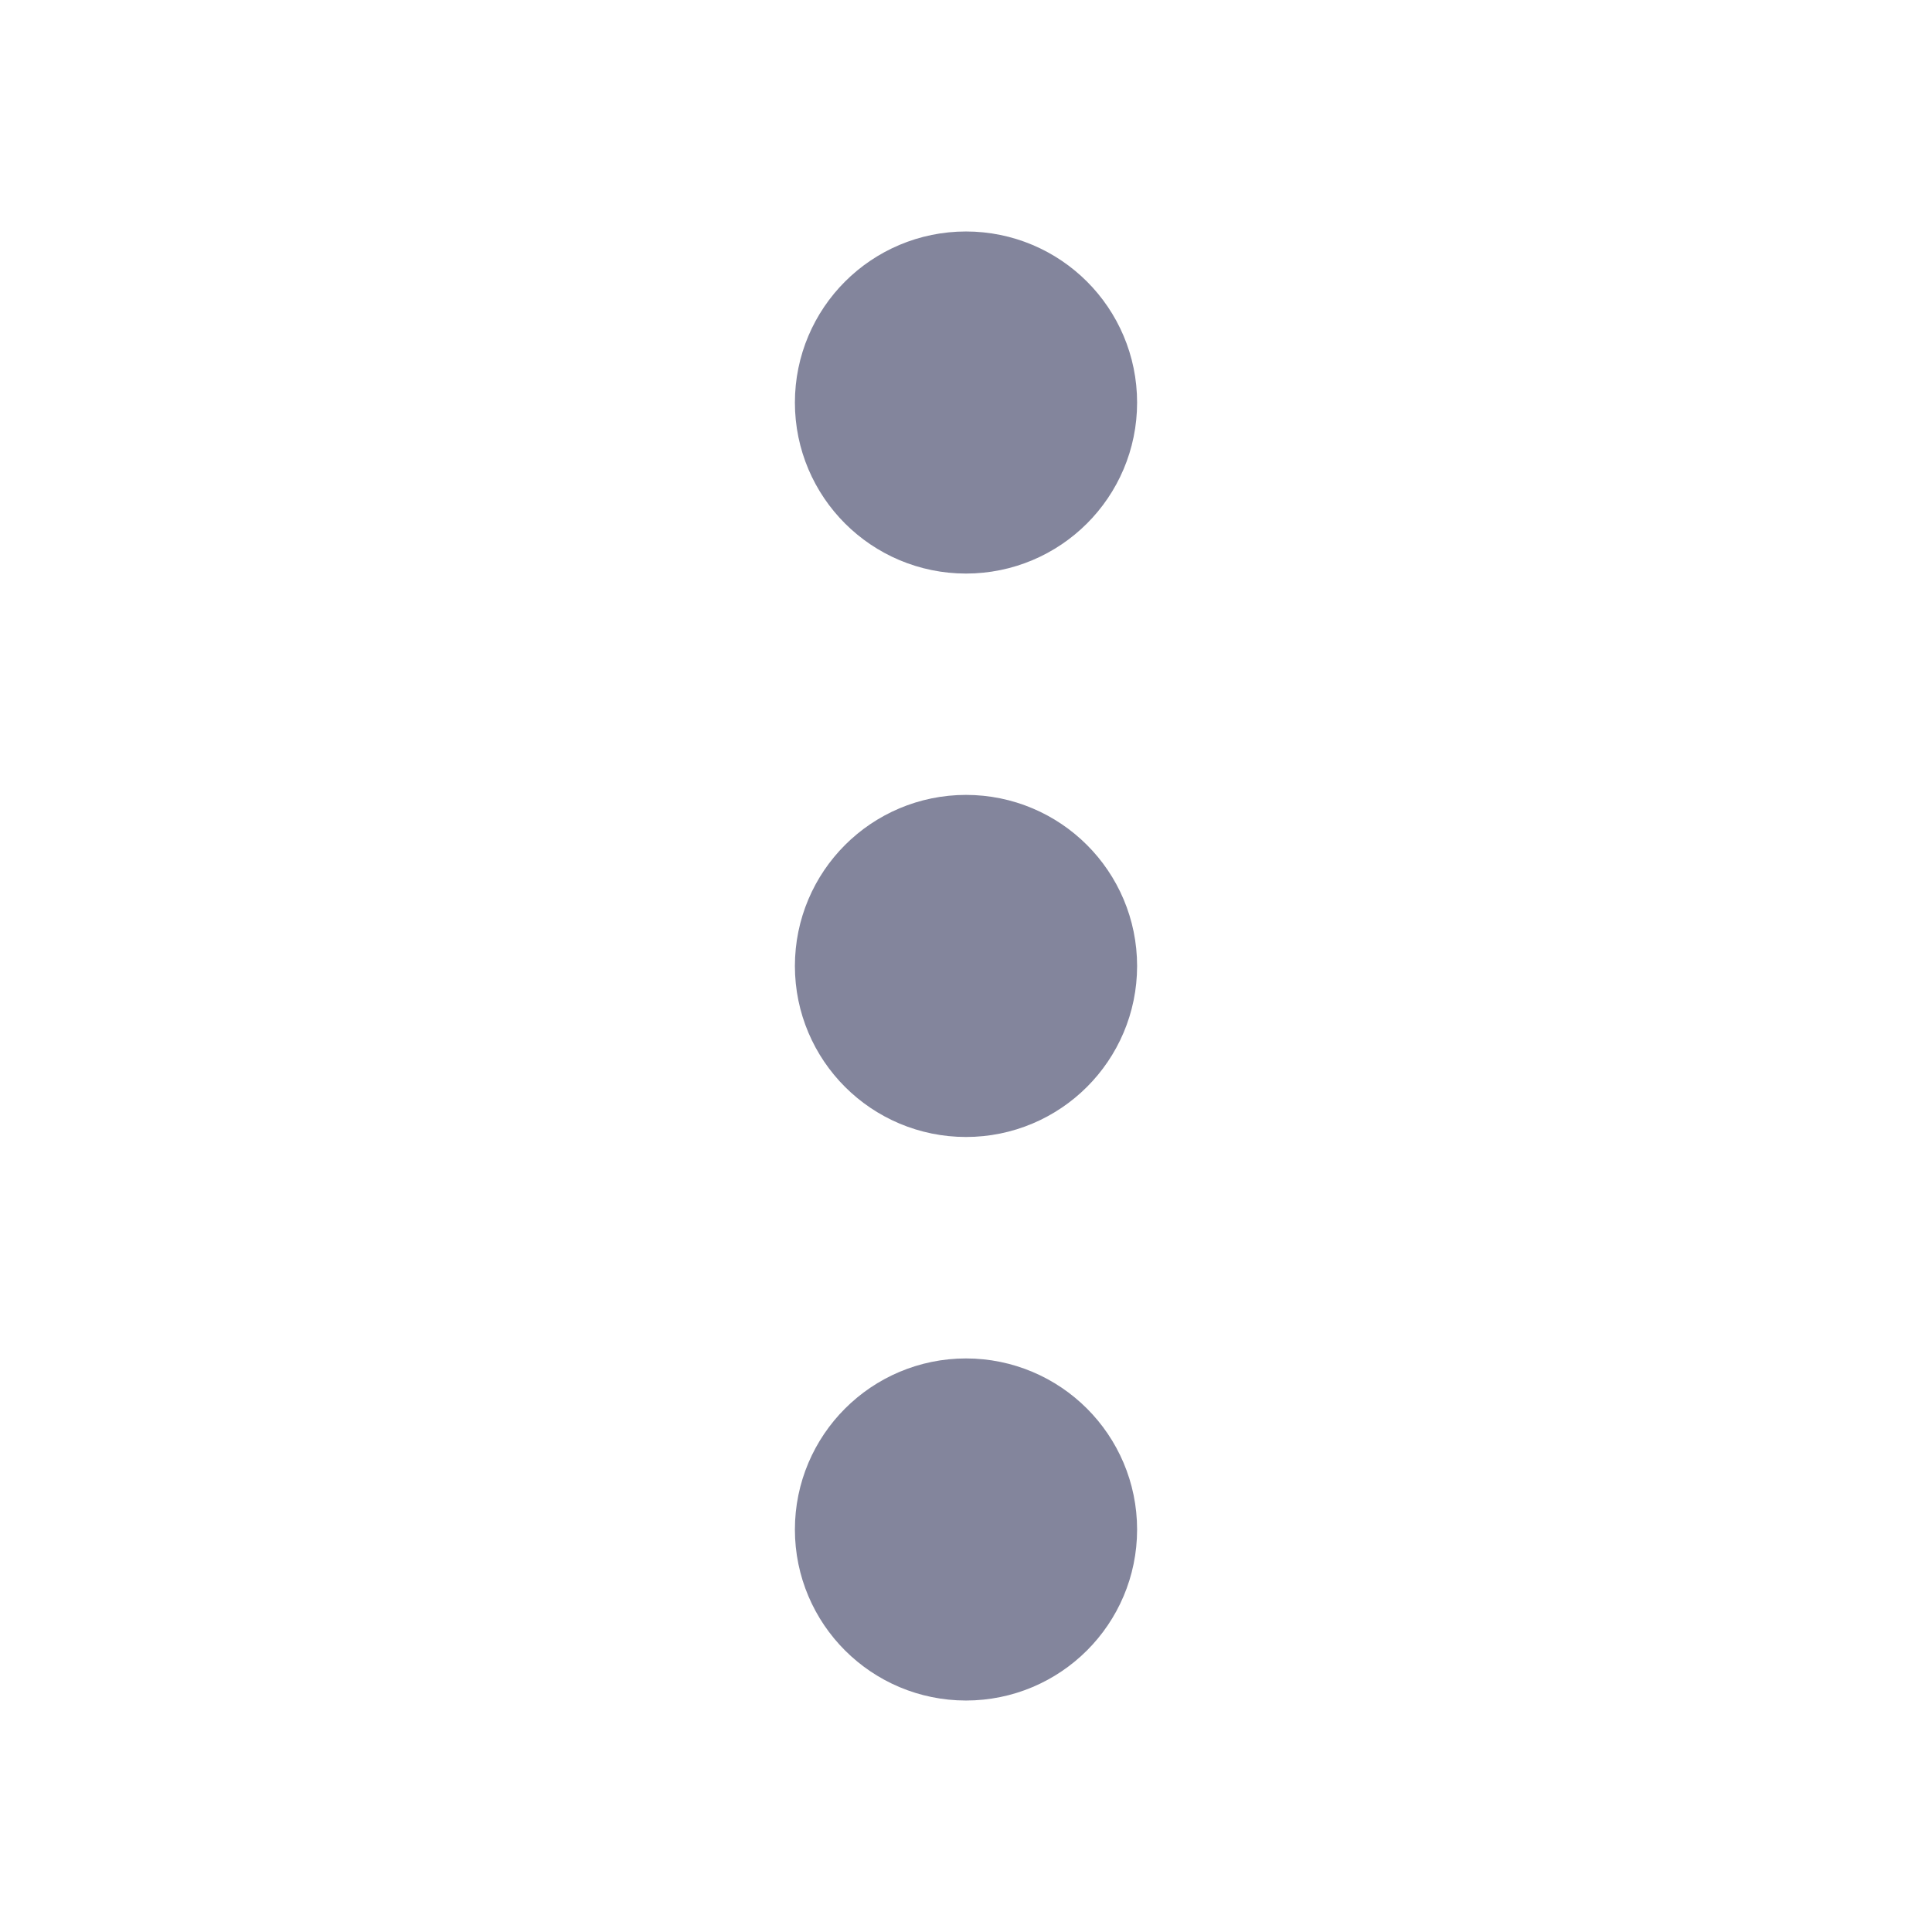
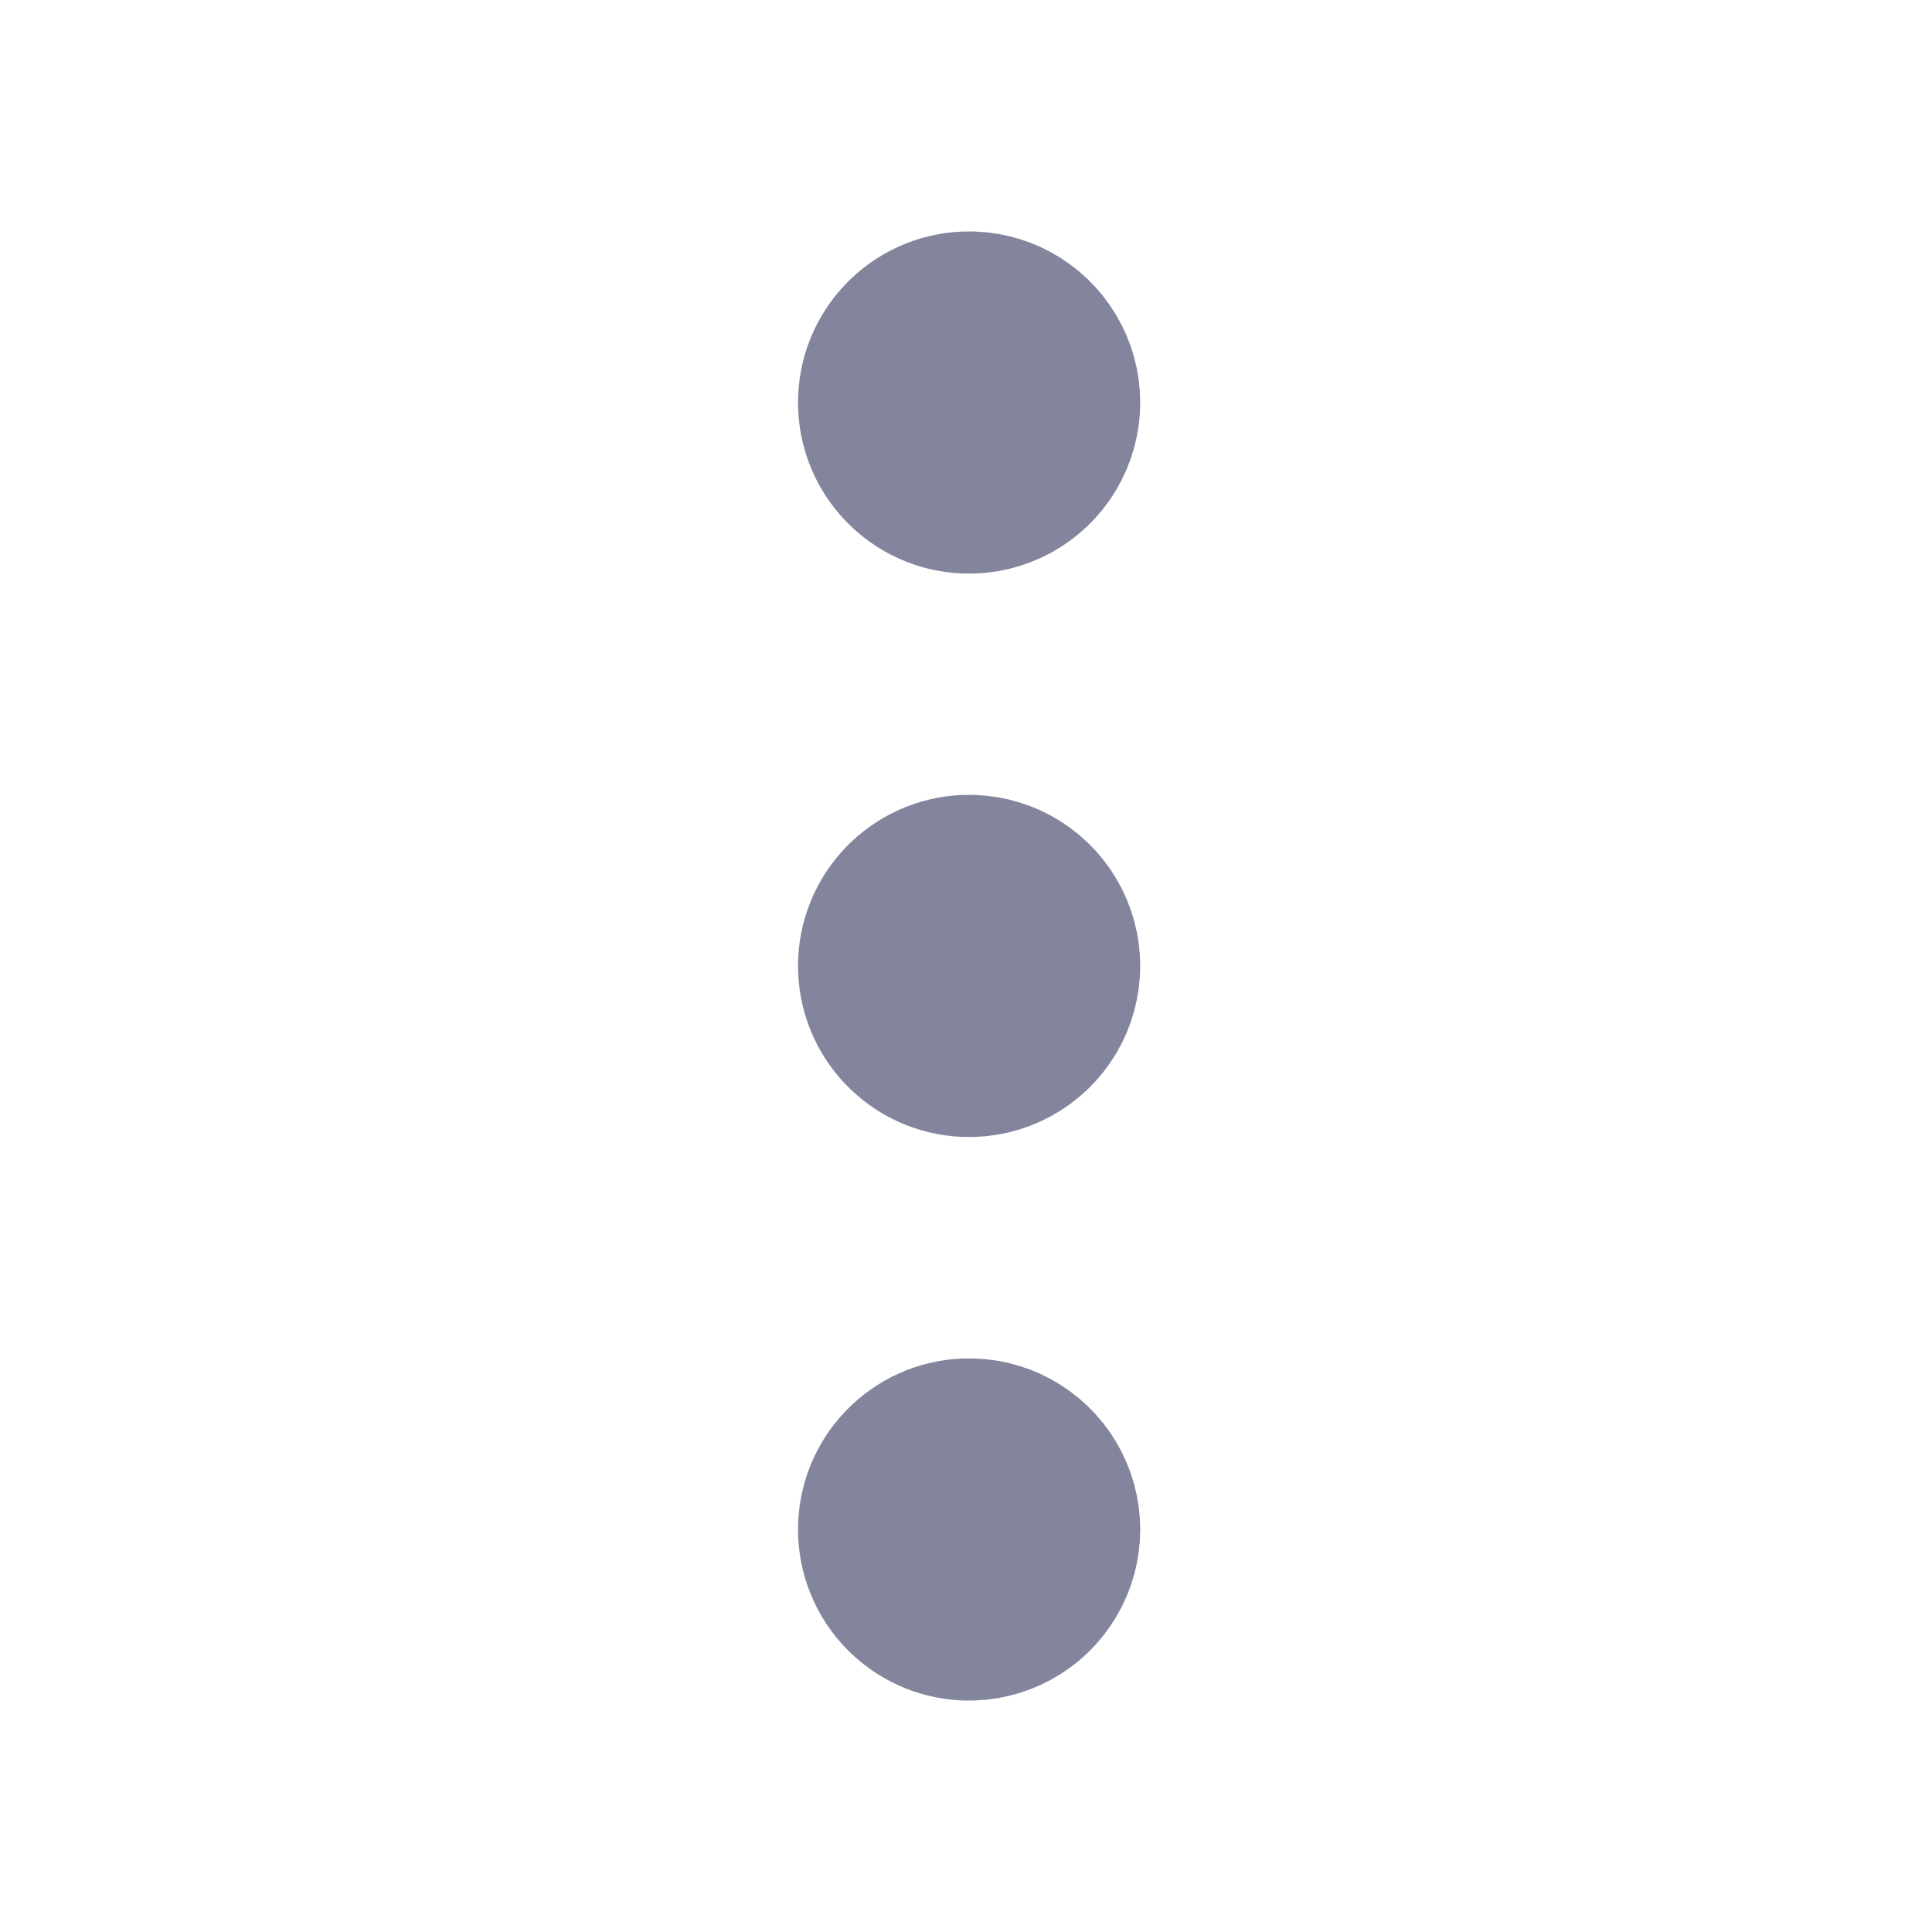
- <svg xmlns="http://www.w3.org/2000/svg" width="16" height="16" viewBox="0 0 16 16" fill="none">
-   <path d="M8 8.666C8.368 8.666 8.667 8.368 8.667 8C8.667 7.631 8.368 7.333 8 7.333C7.632 7.333 7.333 7.631 7.333 8C7.333 8.368 7.632 8.666 8 8.666Z" fill="#83859C" stroke="#83859C" stroke-width="1.5" stroke-linecap="round" stroke-linejoin="round" />
-   <path d="M8 4C8.368 4 8.667 3.702 8.667 3.334C8.667 2.965 8.368 2.667 8 2.667C7.632 2.667 7.333 2.965 7.333 3.334C7.333 3.702 7.632 4 8 4Z" fill="#83859C" stroke="#83859C" stroke-width="1.5" stroke-linecap="round" stroke-linejoin="round" />
-   <path d="M8 13.333C8.368 13.333 8.667 13.035 8.667 12.667C8.667 12.299 8.368 12 8 12C7.632 12 7.333 12.299 7.333 12.667C7.333 13.035 7.632 13.333 8 13.333Z" fill="#83859C" stroke="#83859C" stroke-width="1.5" stroke-linecap="round" stroke-linejoin="round" />
+ <svg xmlns="http://www.w3.org/2000/svg" width="16" height="16" fill="none">
+   <path fill="#83859C" stroke="#83859C" stroke-linecap="round" stroke-linejoin="round" stroke-width="1.5" d="M8 8.666a.667.667 0 1 0 0-1.333.667.667 0 0 0 0 1.333M8 4a.667.667 0 1 0 0-1.333A.667.667 0 0 0 8 4M8 13.333A.667.667 0 1 0 8 12a.667.667 0 0 0 0 1.333" />
</svg>
